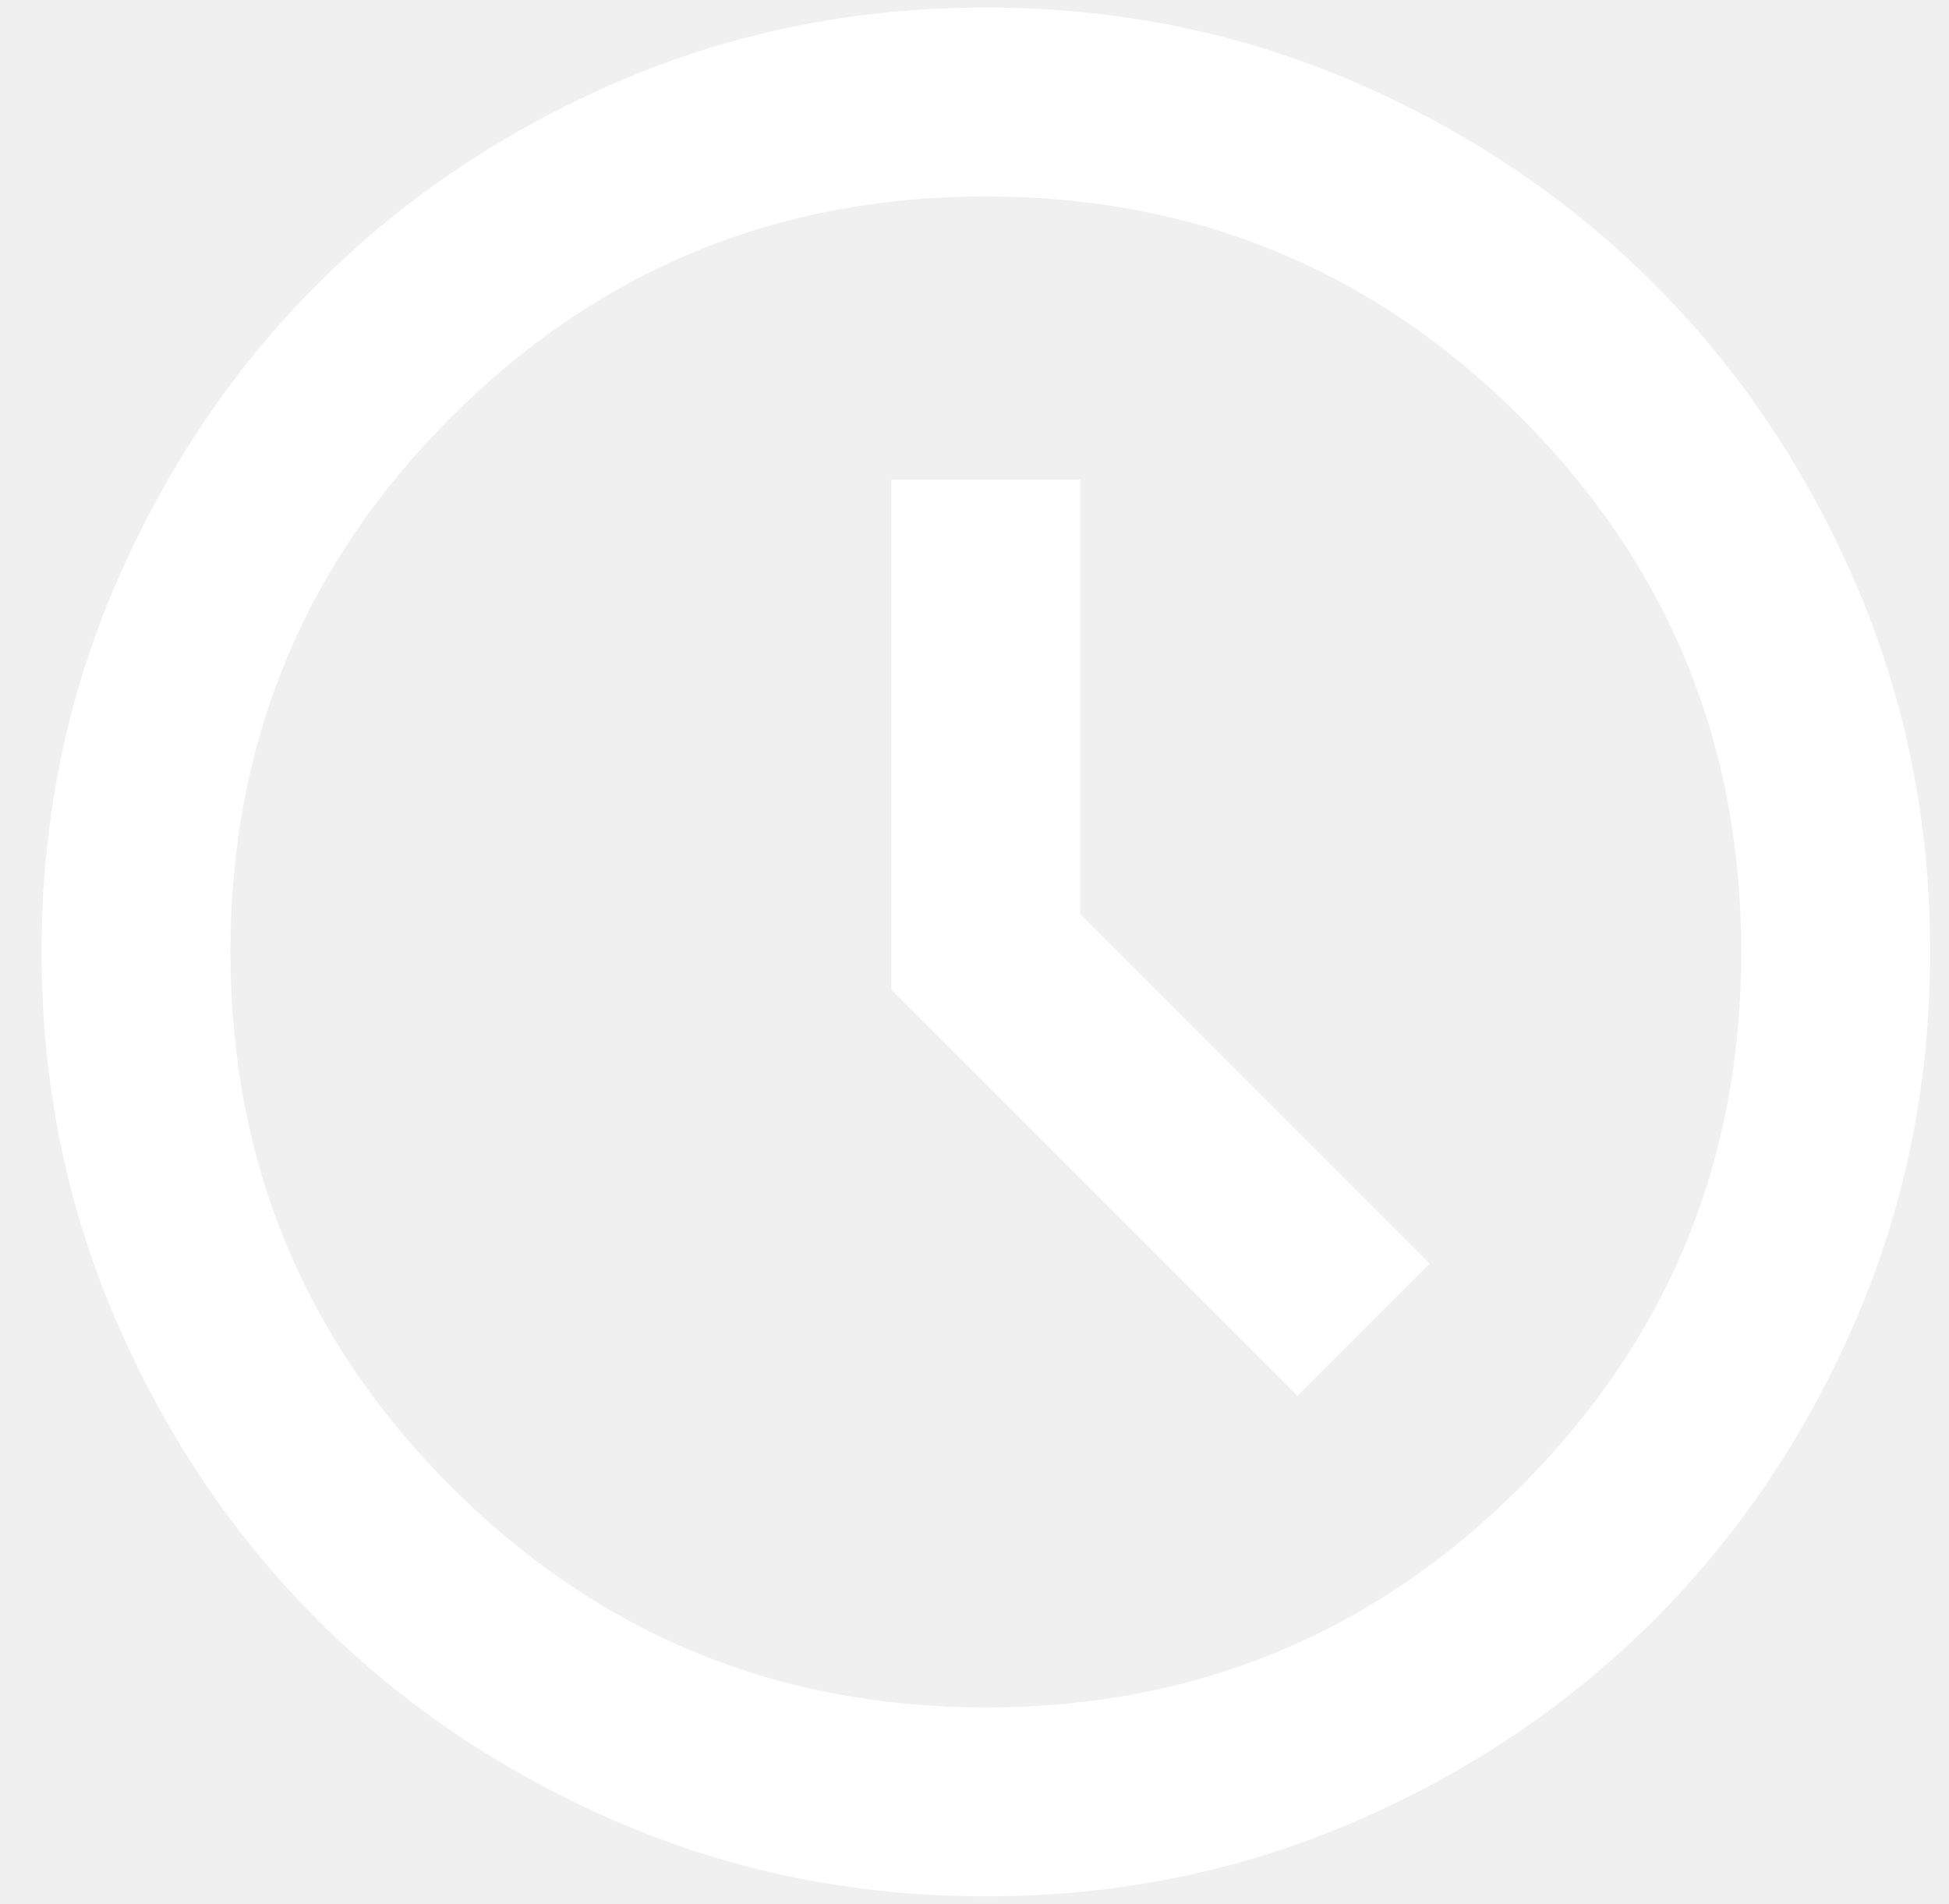
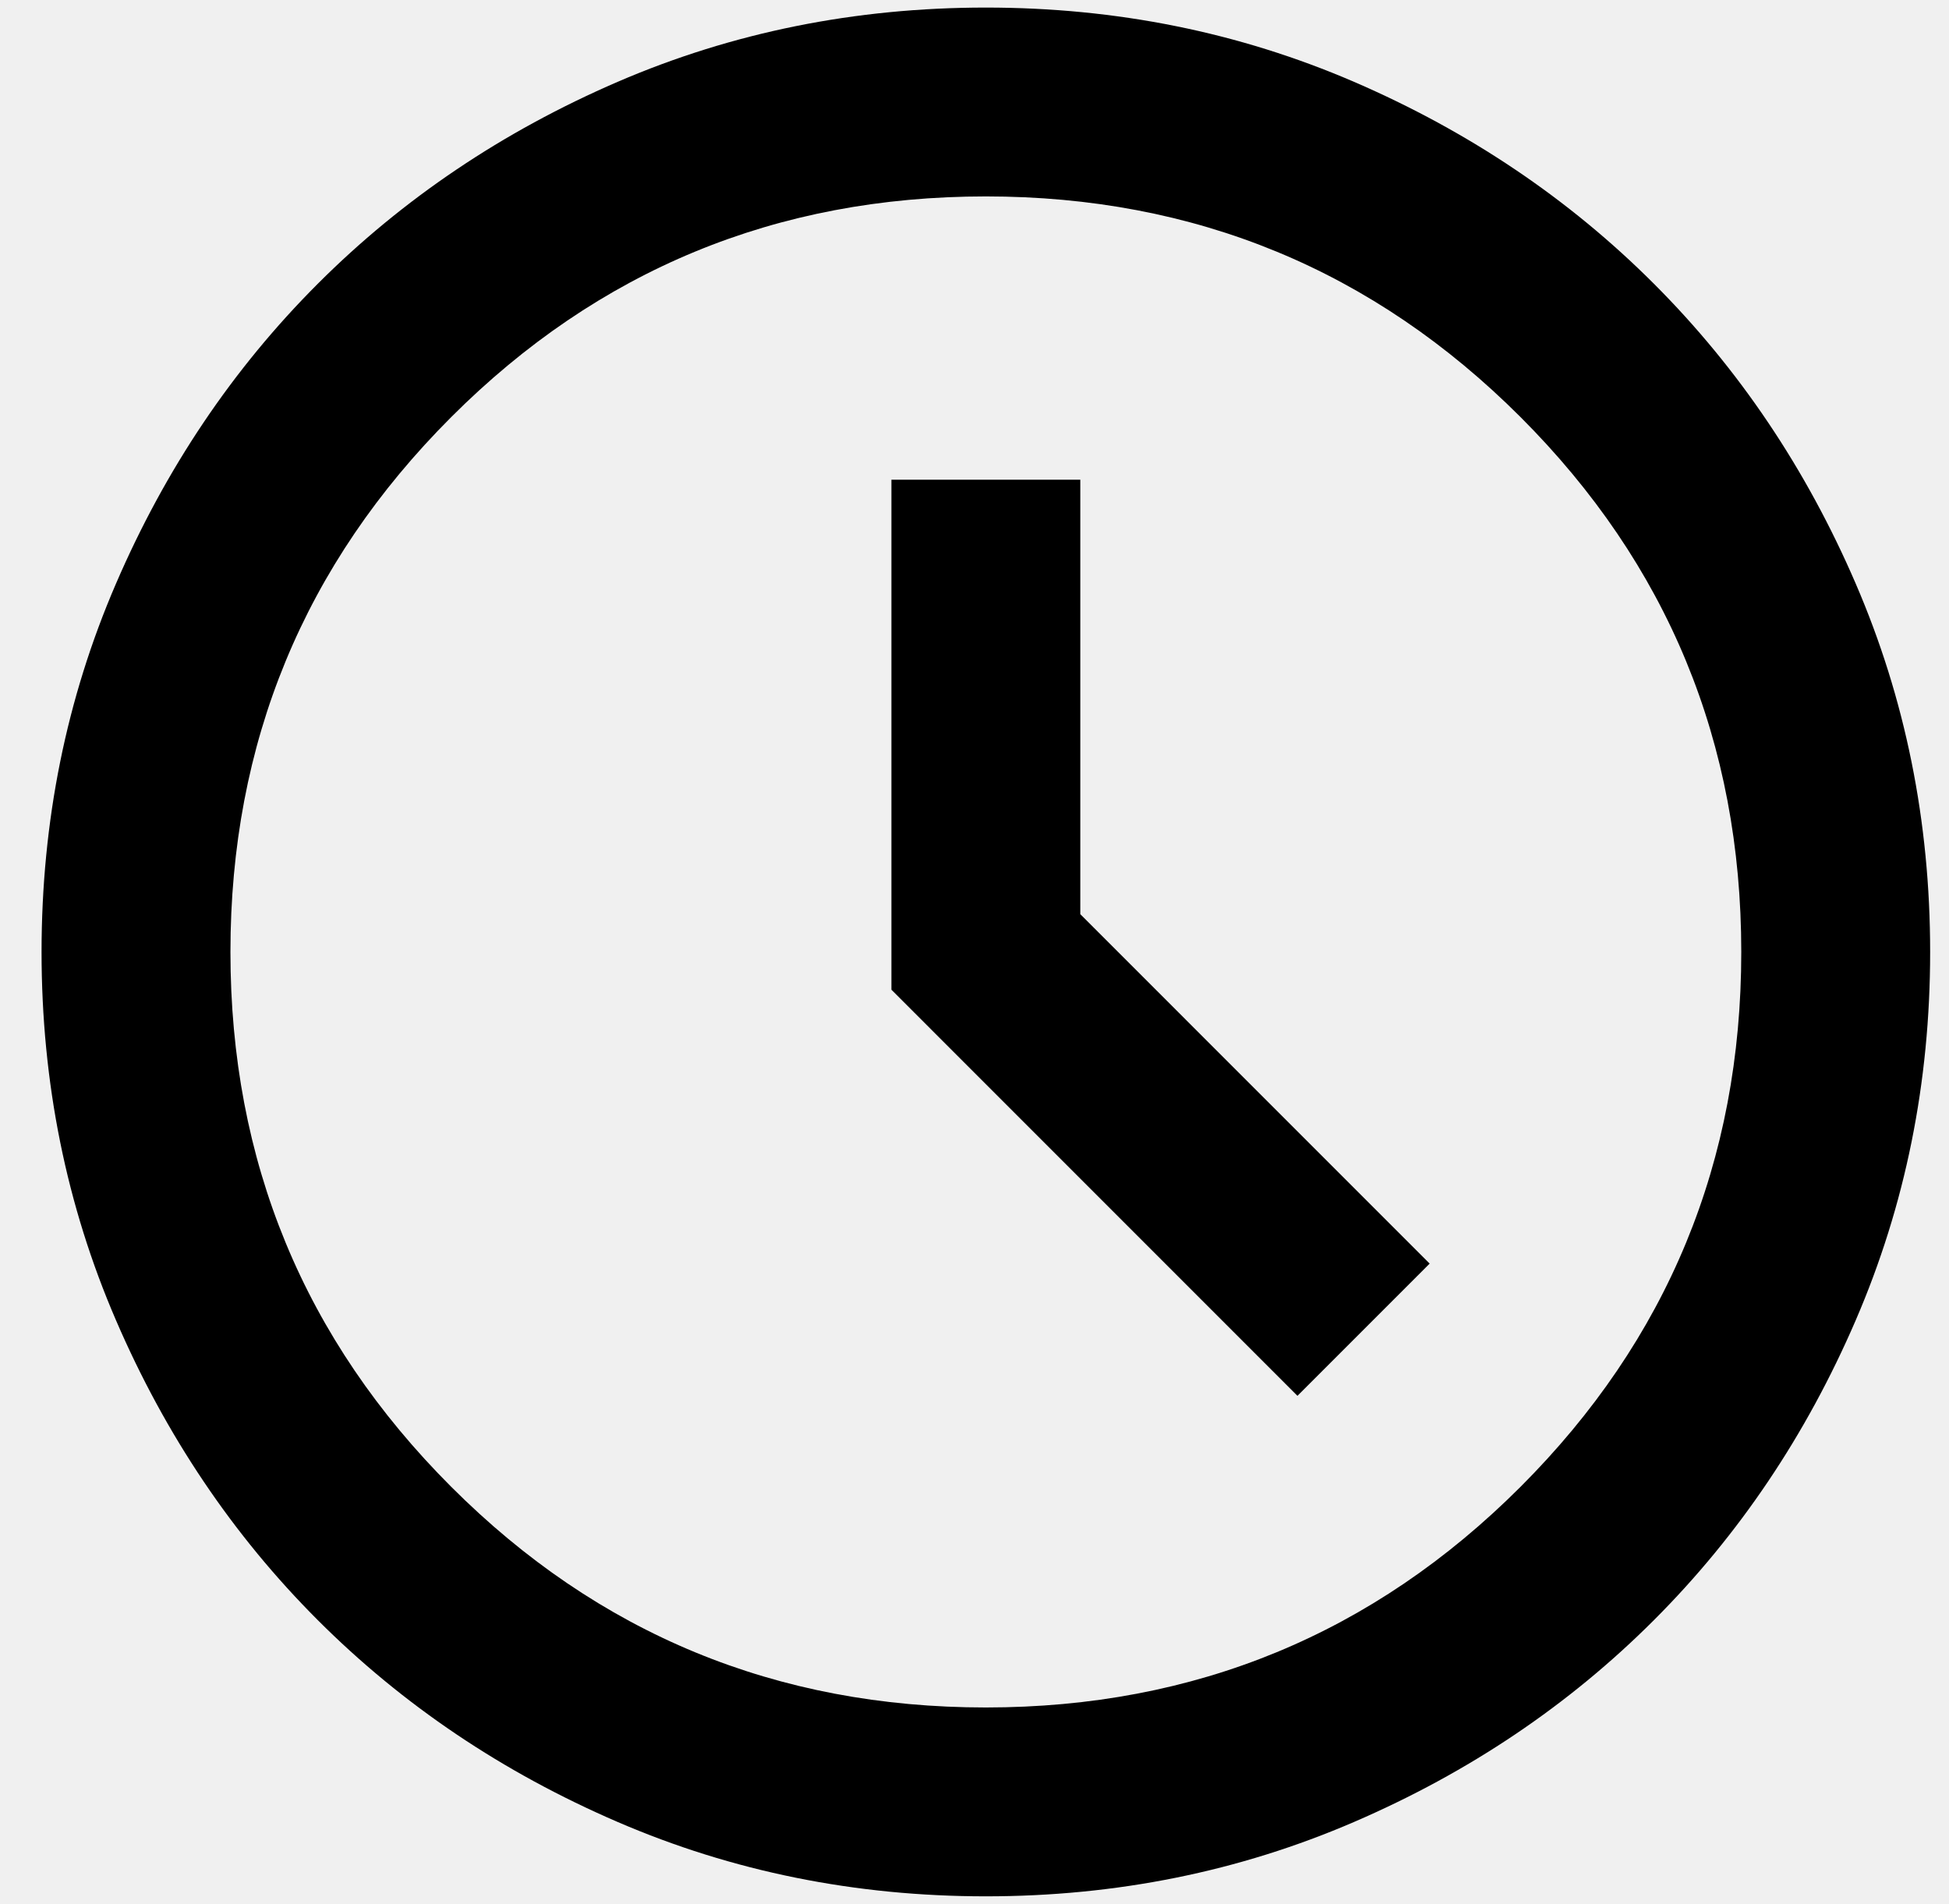
<svg xmlns="http://www.w3.org/2000/svg" width="43" height="42" viewBox="0 0 43 42" fill="none">
-   <path d="M28.625 30.792L31.542 27.875L23.834 20.167V10.583H19.667V21.833L28.625 30.792ZM21.75 41.833C18.868 41.833 16.16 41.286 13.625 40.192C11.091 39.099 8.886 37.615 7.011 35.74C5.136 33.865 3.652 31.66 2.559 29.125C1.464 26.59 0.917 23.882 0.917 21C0.917 18.118 1.464 15.41 2.559 12.875C3.652 10.34 5.136 8.135 7.011 6.26C8.886 4.385 11.091 2.901 13.625 1.806C16.16 0.713 18.868 0.167 21.75 0.167C24.632 0.167 27.341 0.713 29.875 1.806C32.41 2.901 34.615 4.385 36.49 6.26C38.365 8.135 39.849 10.34 40.942 12.875C42.036 15.41 42.584 18.118 42.584 21C42.584 23.882 42.036 26.59 40.942 29.125C39.849 31.66 38.365 33.865 36.49 35.74C34.615 37.615 32.41 39.099 29.875 40.192C27.341 41.286 24.632 41.833 21.75 41.833ZM21.75 37.667C26.368 37.667 30.301 36.044 33.548 32.798C36.794 29.551 38.417 25.618 38.417 21C38.417 16.382 36.794 12.449 33.548 9.202C30.301 5.956 26.368 4.333 21.75 4.333C17.132 4.333 13.2 5.956 9.954 9.202C6.707 12.449 5.084 16.382 5.084 21C5.084 25.618 6.707 29.551 9.954 32.798C13.2 36.044 17.132 37.667 21.75 37.667Z" fill="white" />
+   <path d="M28.625 30.792L31.542 27.875L23.834 20.167V10.583H19.667V21.833L28.625 30.792ZM21.75 41.833C18.868 41.833 16.16 41.286 13.625 40.192C11.091 39.099 8.886 37.615 7.011 35.74C5.136 33.865 3.652 31.66 2.559 29.125C1.464 26.59 0.917 23.882 0.917 21C0.917 18.118 1.464 15.41 2.559 12.875C3.652 10.34 5.136 8.135 7.011 6.26C8.886 4.385 11.091 2.901 13.625 1.806C16.16 0.713 18.868 0.167 21.75 0.167C24.632 0.167 27.341 0.713 29.875 1.806C32.41 2.901 34.615 4.385 36.49 6.26C38.365 8.135 39.849 10.34 40.942 12.875C42.036 15.41 42.584 18.118 42.584 21C42.584 23.882 42.036 26.59 40.942 29.125C39.849 31.66 38.365 33.865 36.49 35.74C34.615 37.615 32.41 39.099 29.875 40.192C27.341 41.286 24.632 41.833 21.75 41.833ZM21.75 37.667C26.368 37.667 30.301 36.044 33.548 32.798C36.794 29.551 38.417 25.618 38.417 21C38.417 16.382 36.794 12.449 33.548 9.202C30.301 5.956 26.368 4.333 21.75 4.333C17.132 4.333 13.2 5.956 9.954 9.202C6.707 12.449 5.084 16.382 5.084 21C5.084 25.618 6.707 29.551 9.954 32.798C13.2 36.044 17.132 37.667 21.75 37.667Z" fill="currentColor" />
</svg>
